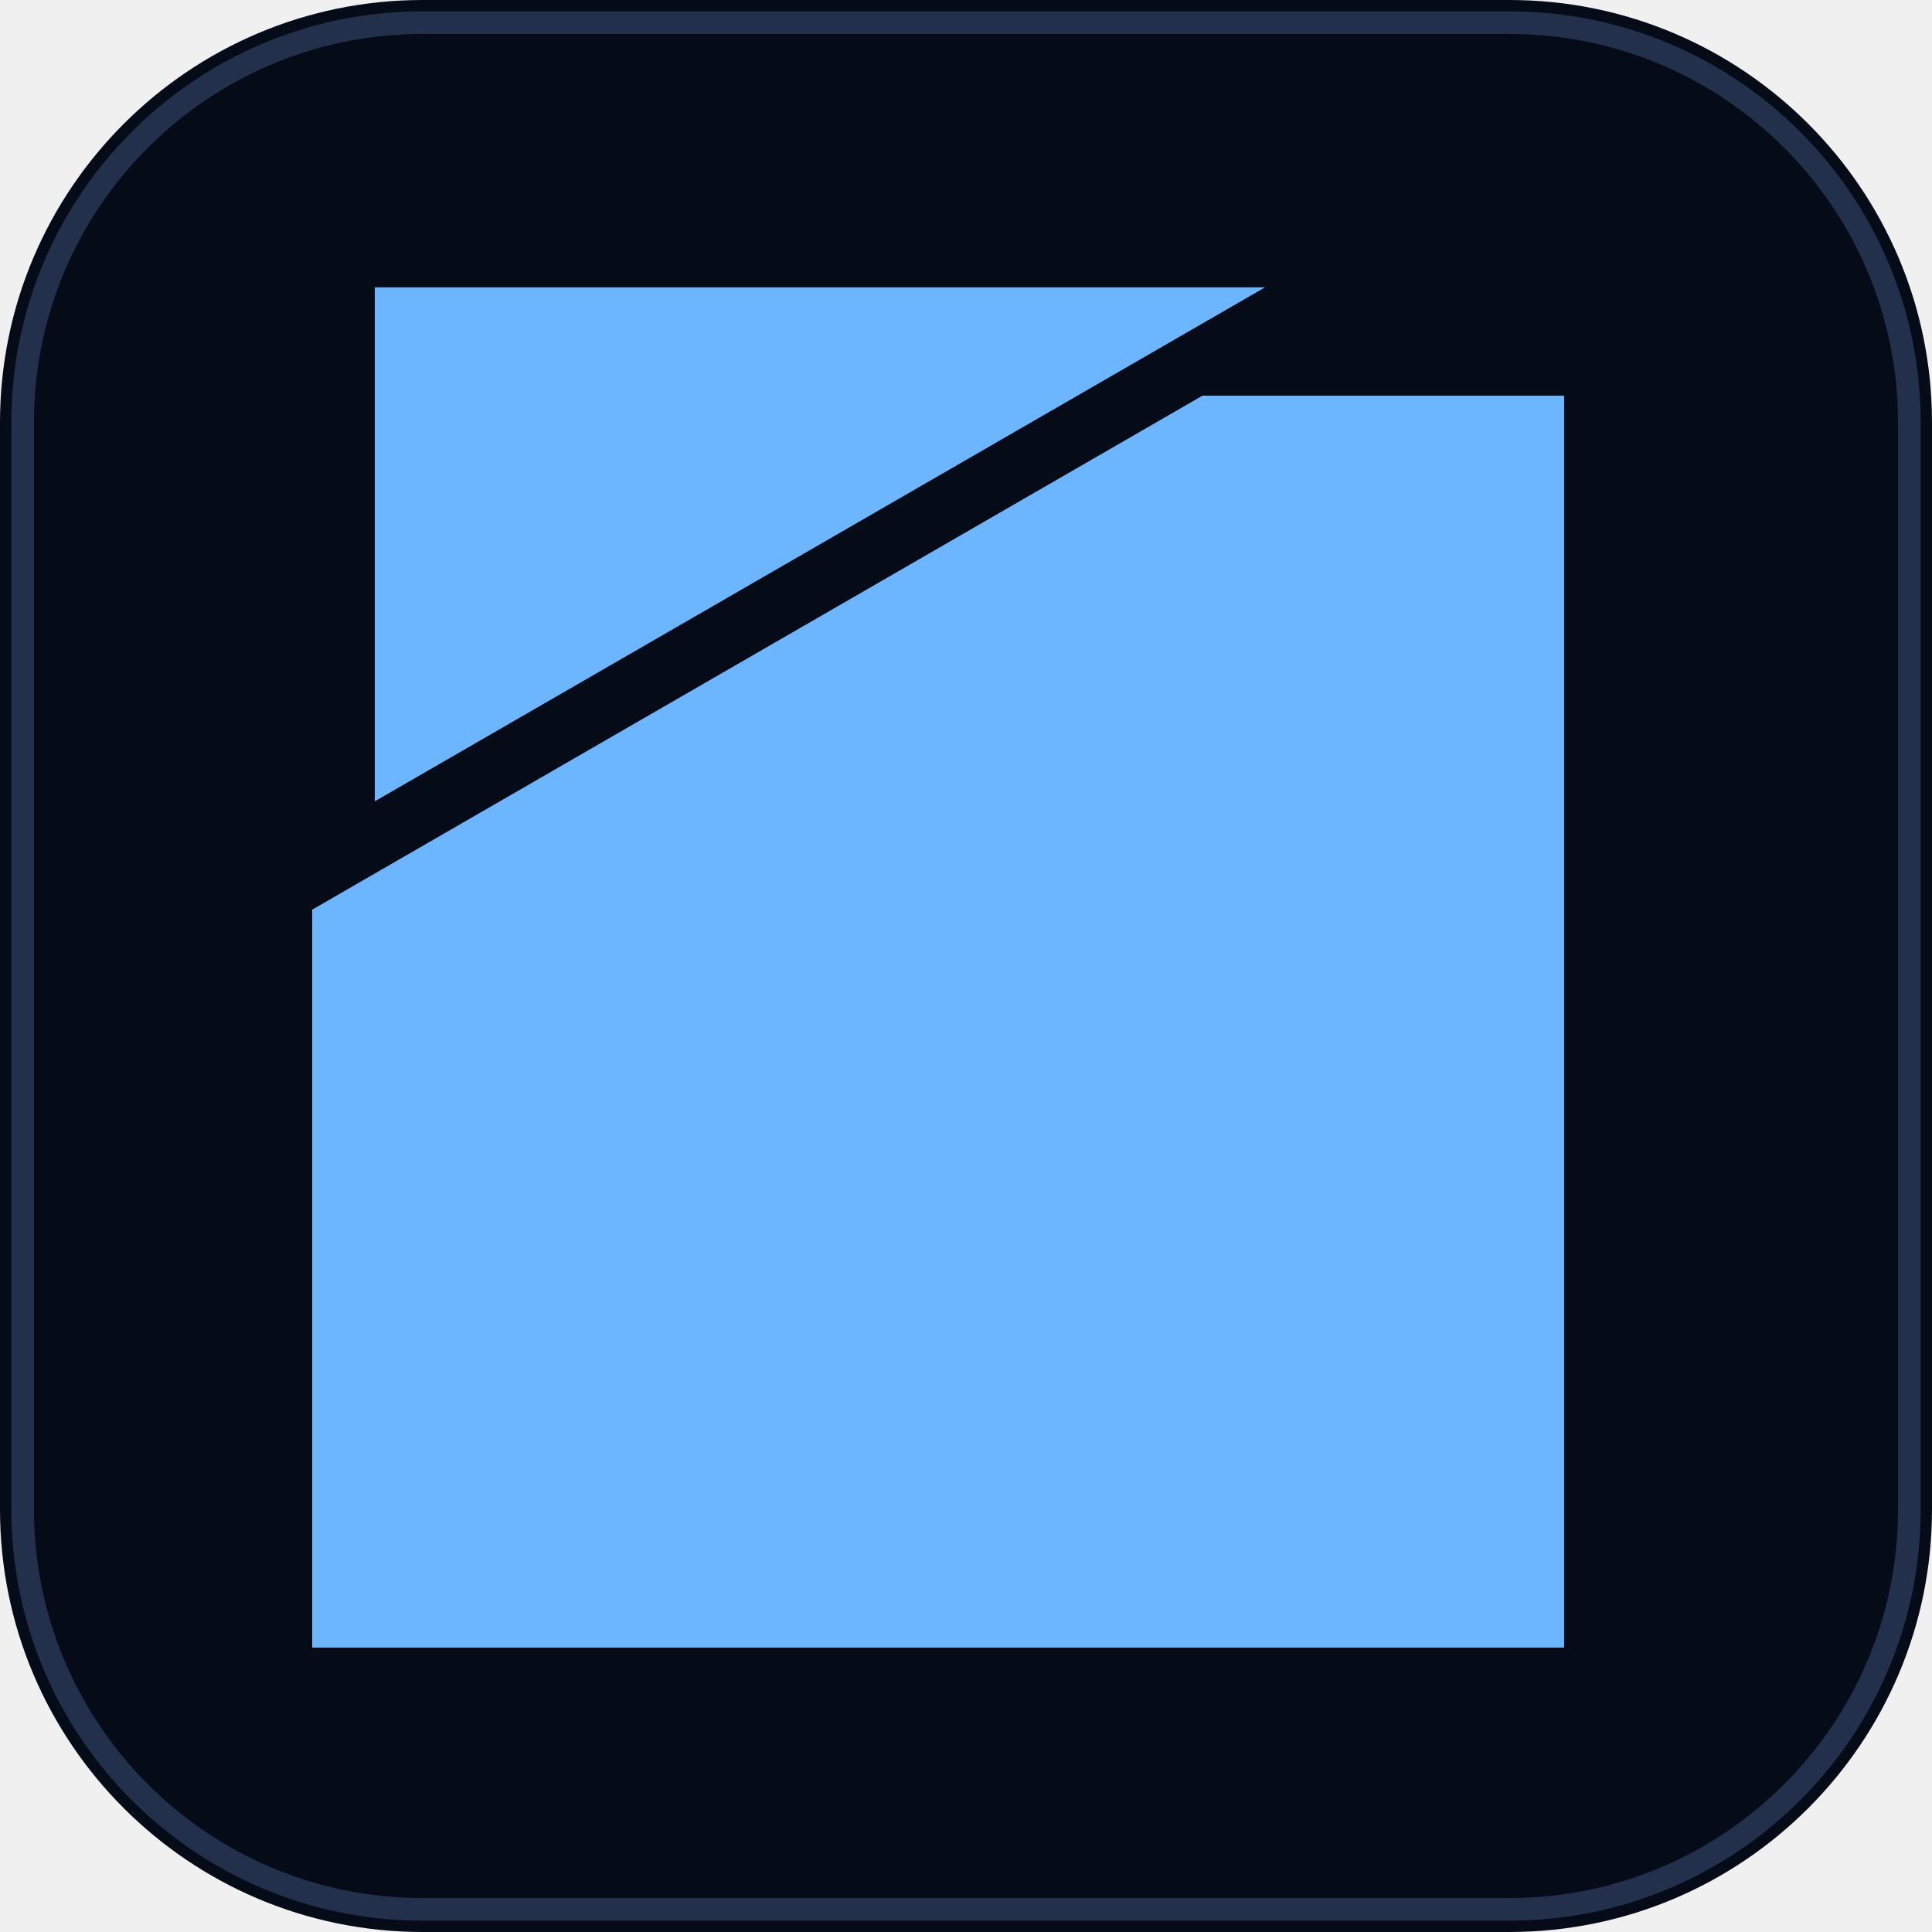
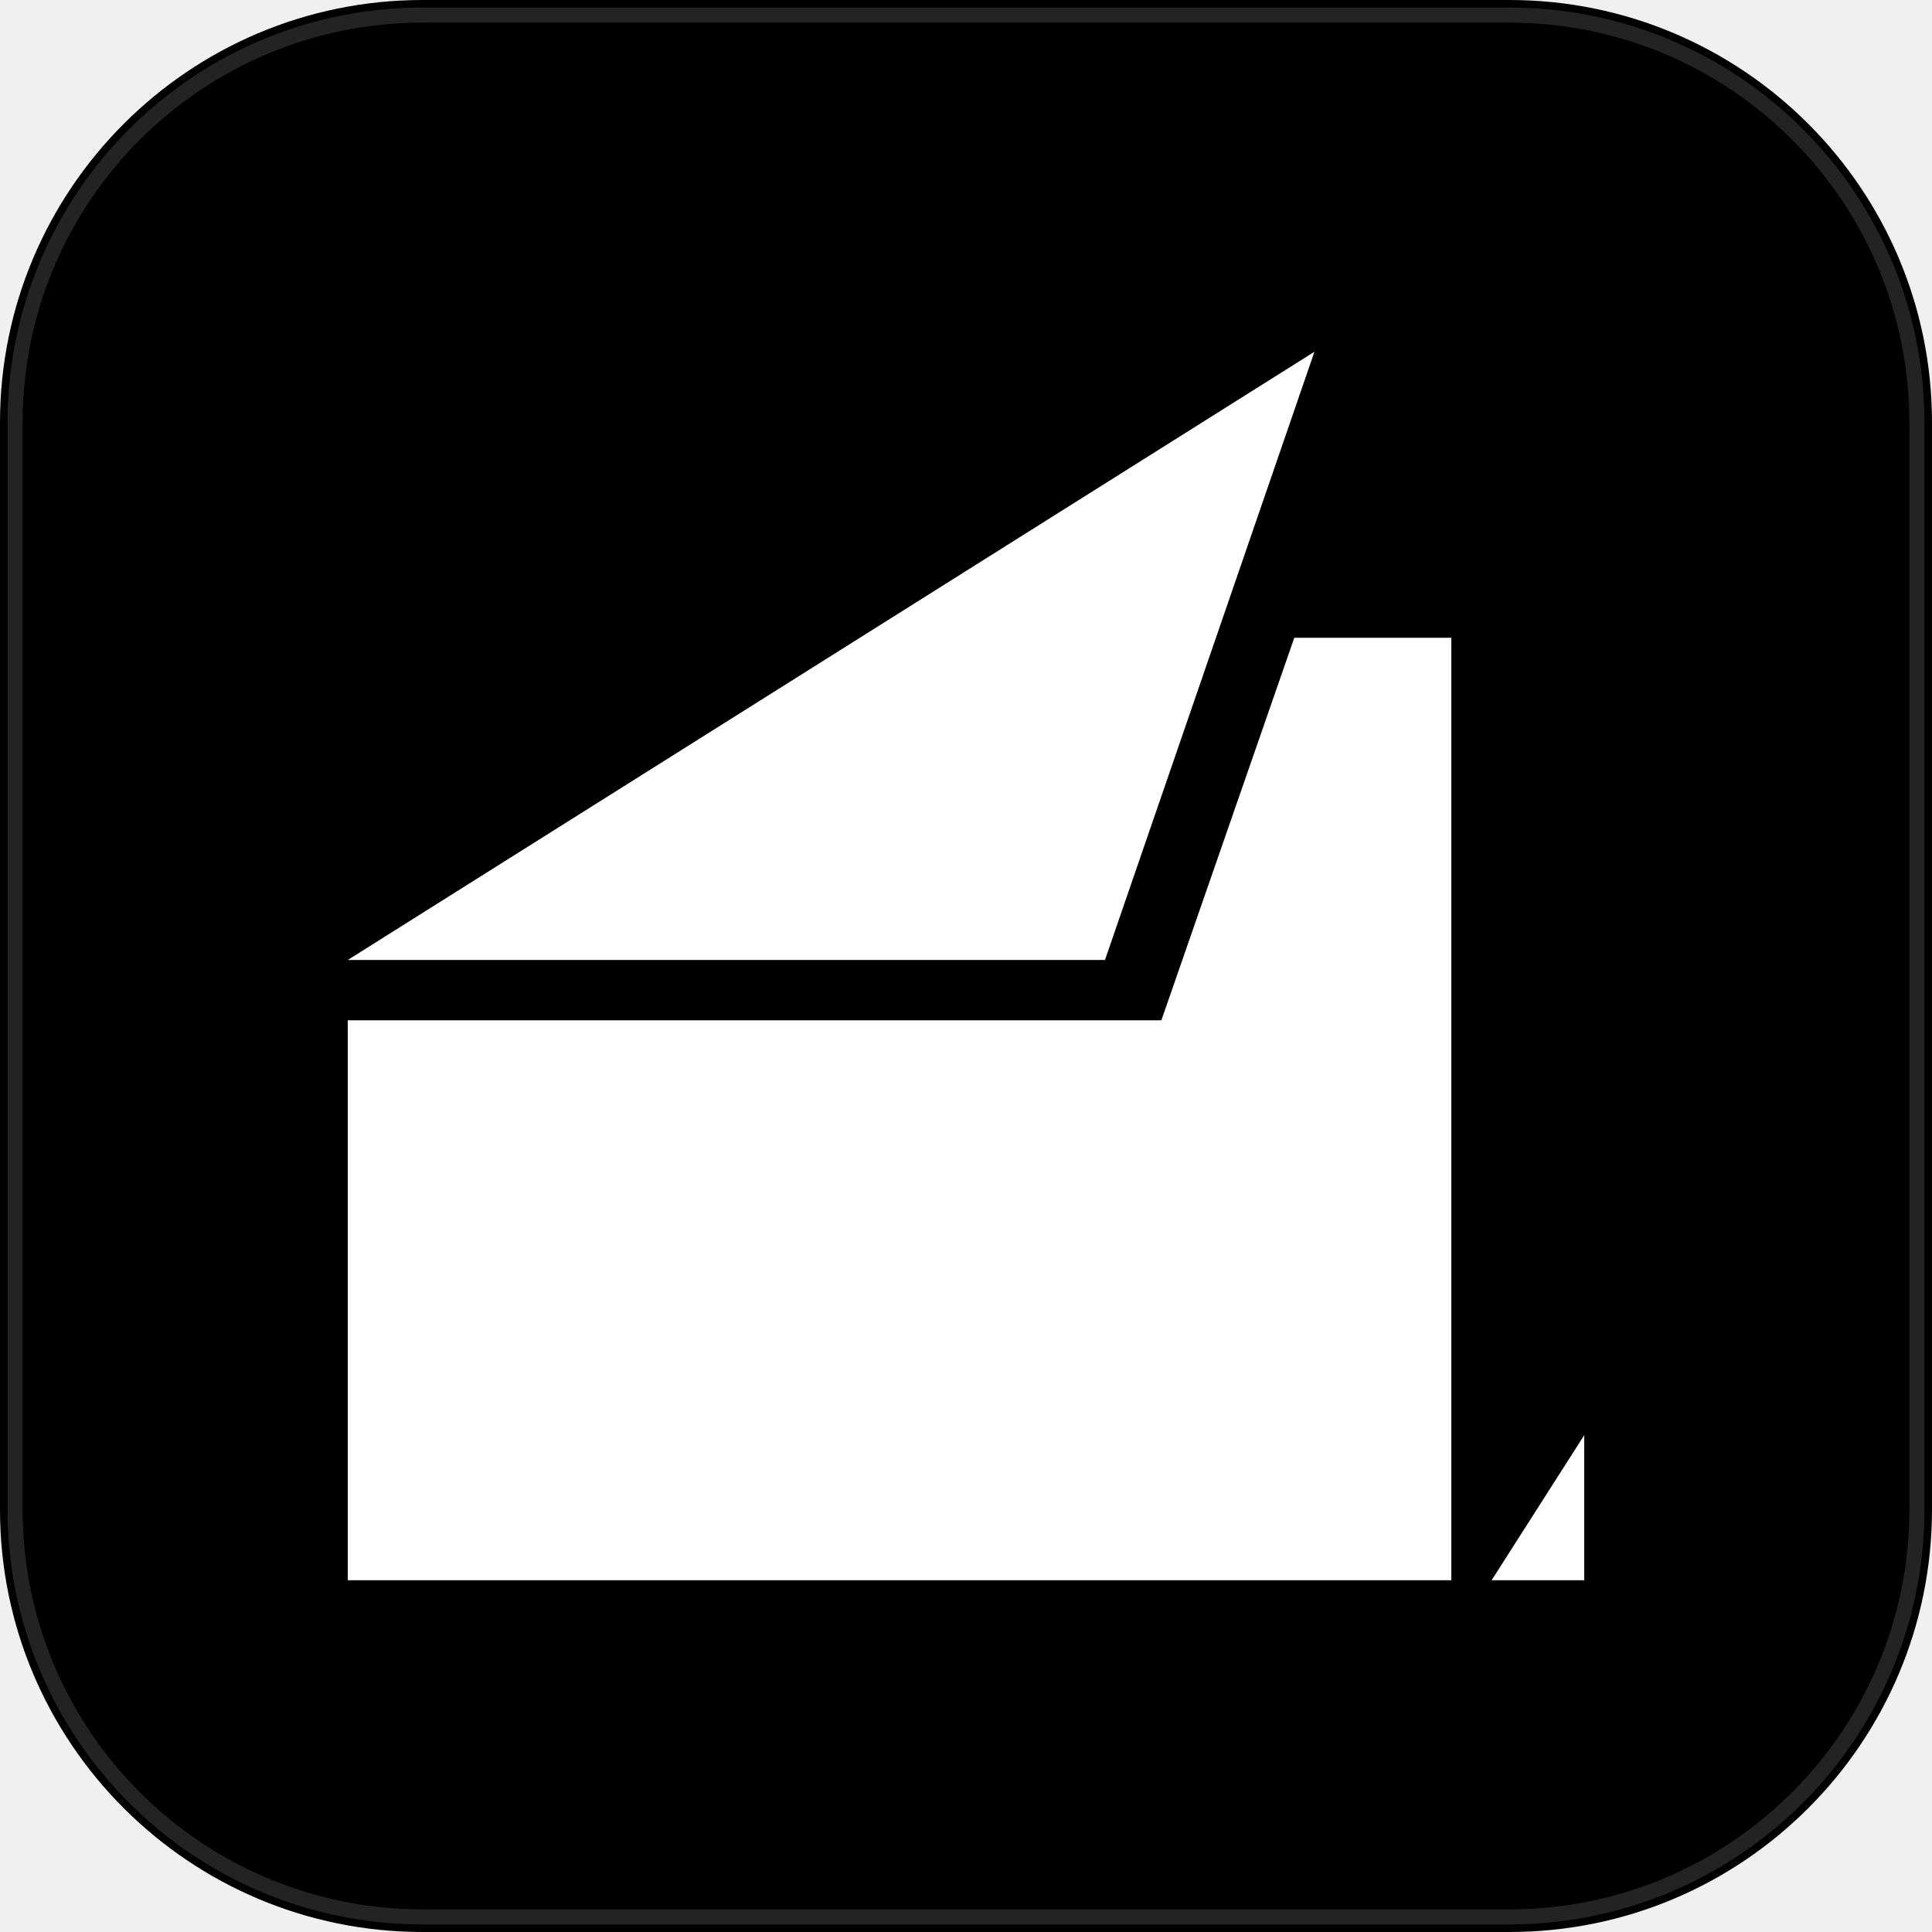
<svg xmlns="http://www.w3.org/2000/svg" viewBox="0 0 256 256" width="256" height="256">
-   <rect width="256" height="256" rx="56" fill="#060b18" />
-   <rect x="3" y="3" width="250" height="250" rx="53" fill="none" stroke="#8cb4ff" stroke-opacity=".22" stroke-width="3" />
-   <g transform="translate(41.37 35.84) scale(1.8432)" fill="#6cb6ff">
-     <polygon points="0.00,45.95 64.00,9.00 90.00,9.00 90.00,99.00 0.00,99.00" />
-     <polygon points="4.50,1.21 68.50,1.21 4.50,38.16" />
+   <rect width="256" height="256" rx="56" fill="#000" />
+   <rect x="2" y="2" width="252" height="252" rx="54" fill="none" stroke="#fff" stroke-opacity=".14" stroke-width="2" />
+   <g transform="translate(46.08 46.61) scale(1.6384)">
+     <polygon fill="#fff" points="0.00,49.19 78.18,0.00 61.24,49.19" />
+     <polygon fill="#fff" points="0.00,54.07 65.80,54.07 76.55,23.13 89.25,23.13 89.25,99.35 0.00,99.35" />
+     <polygon fill="#fff" points="100.00,87.62 92.51,99.35 100.00,99.35" />
  </g>
</svg>
